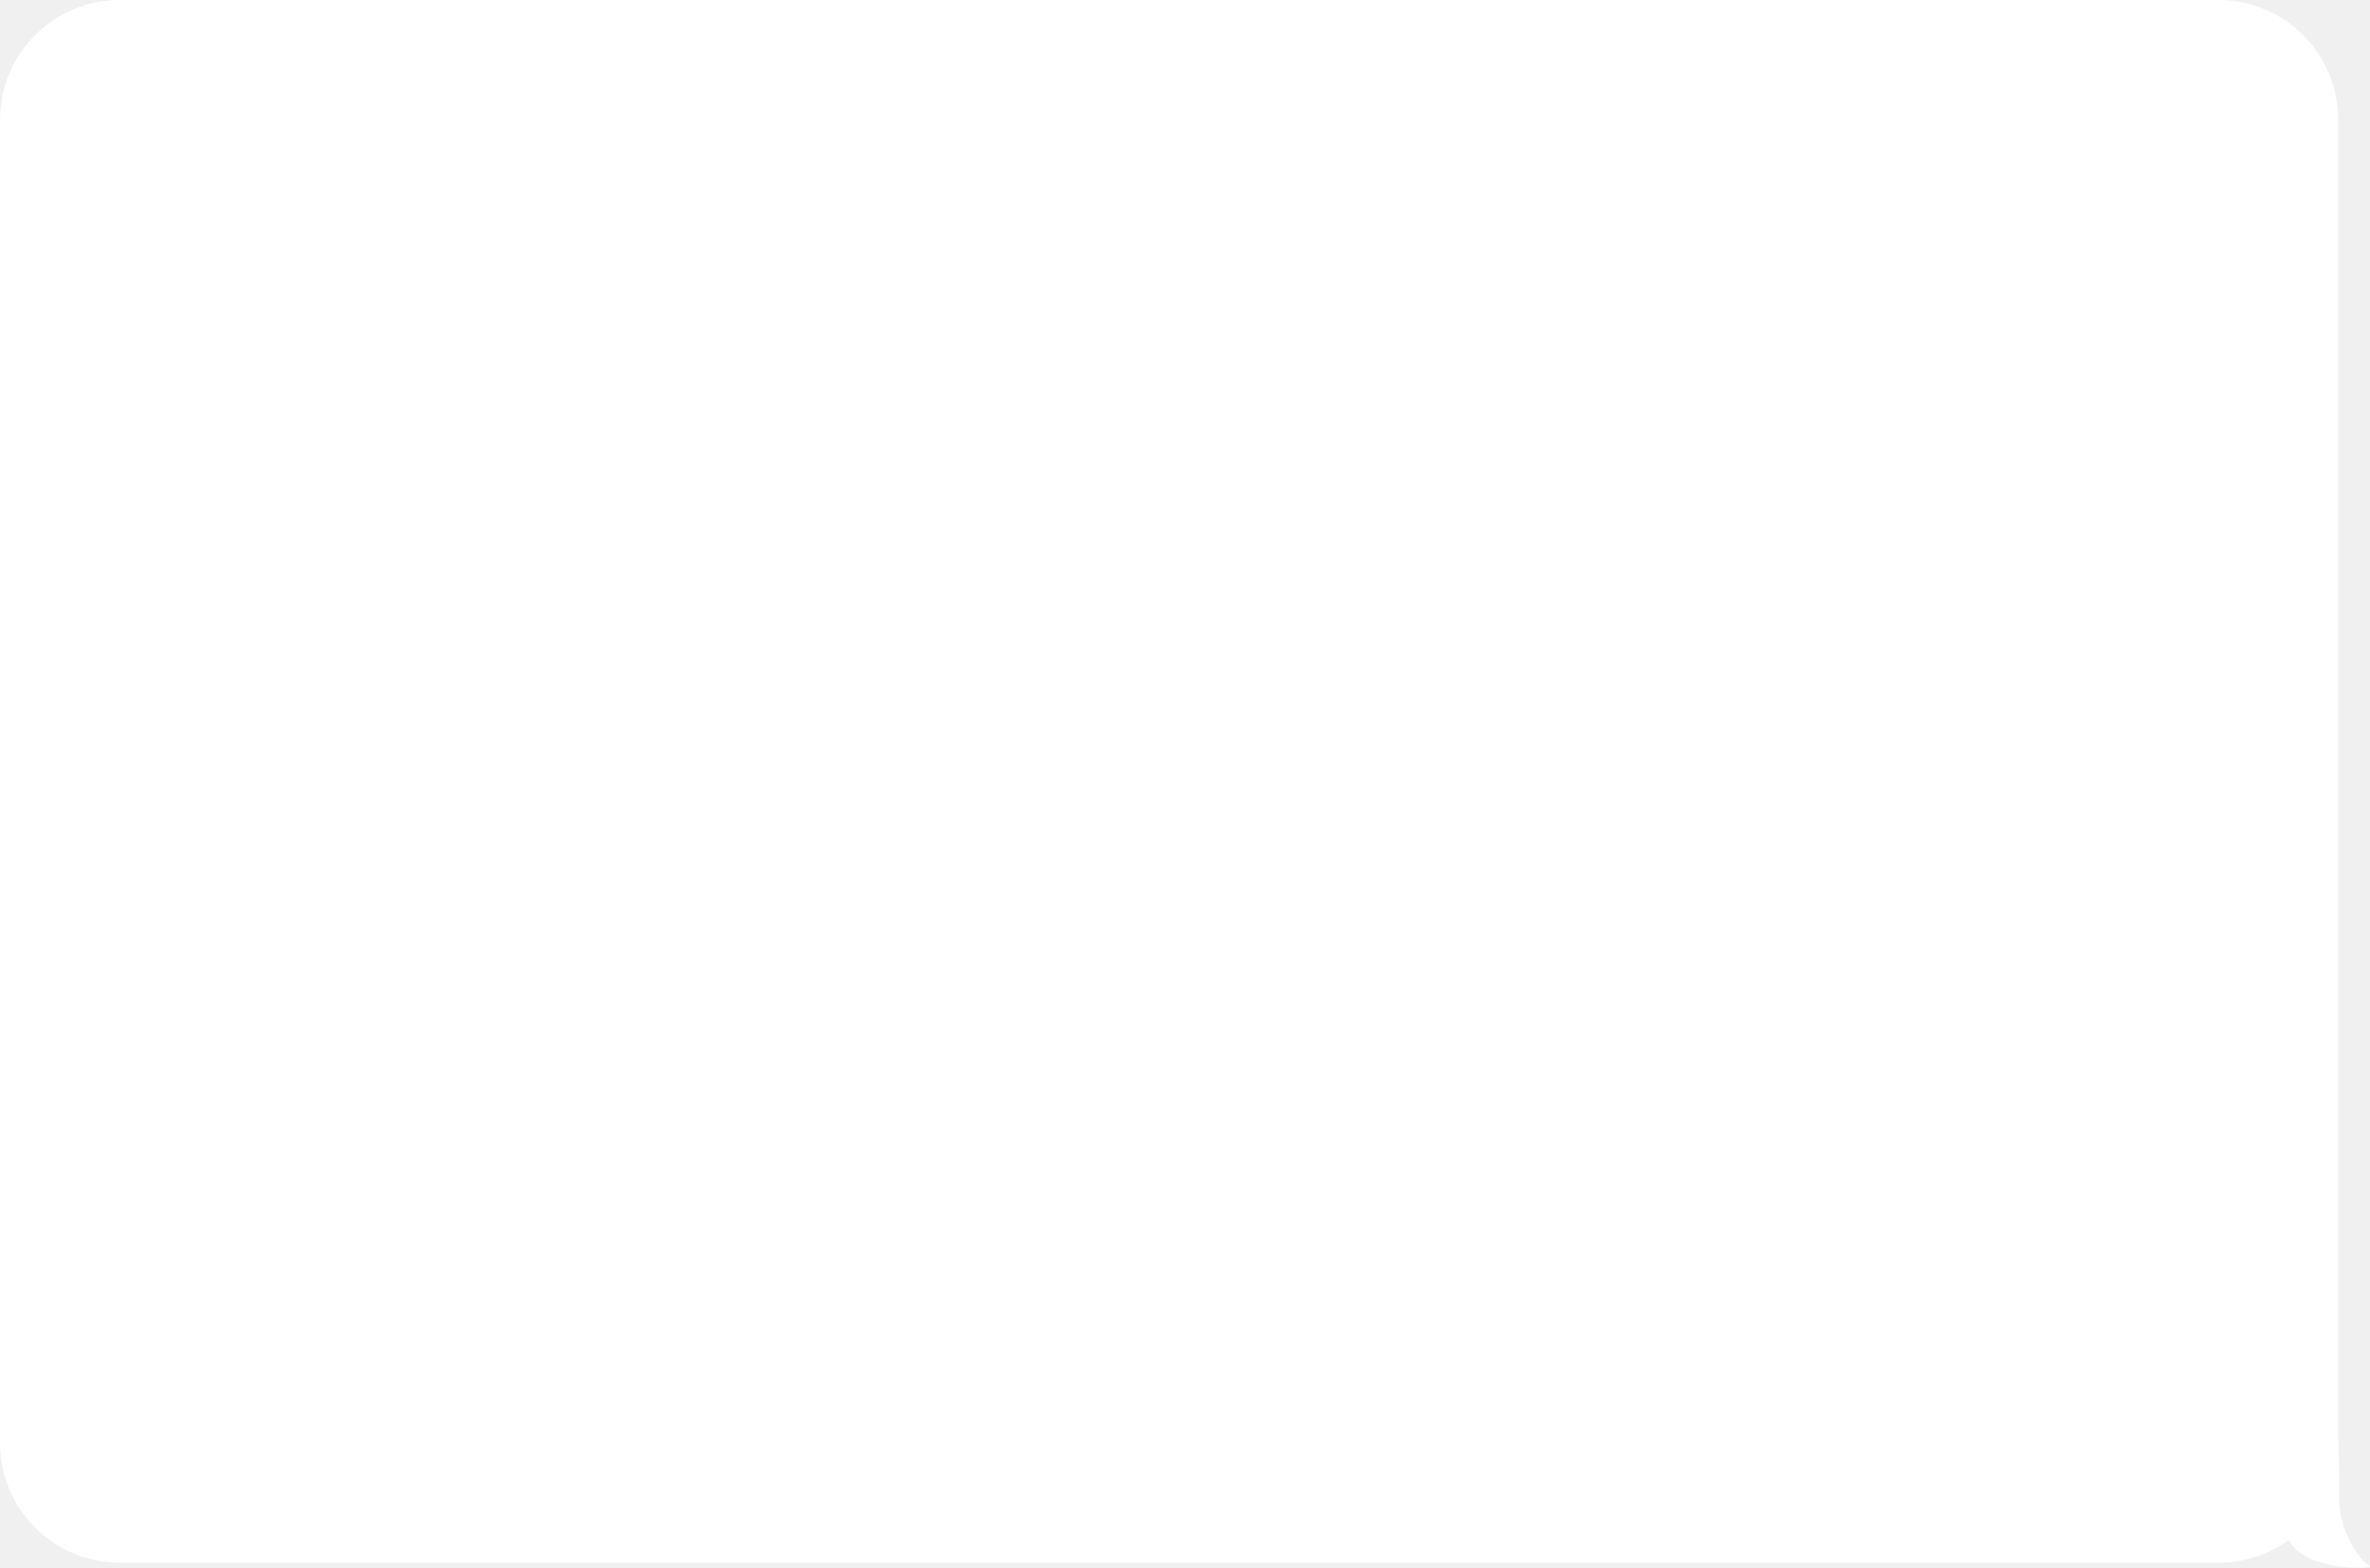
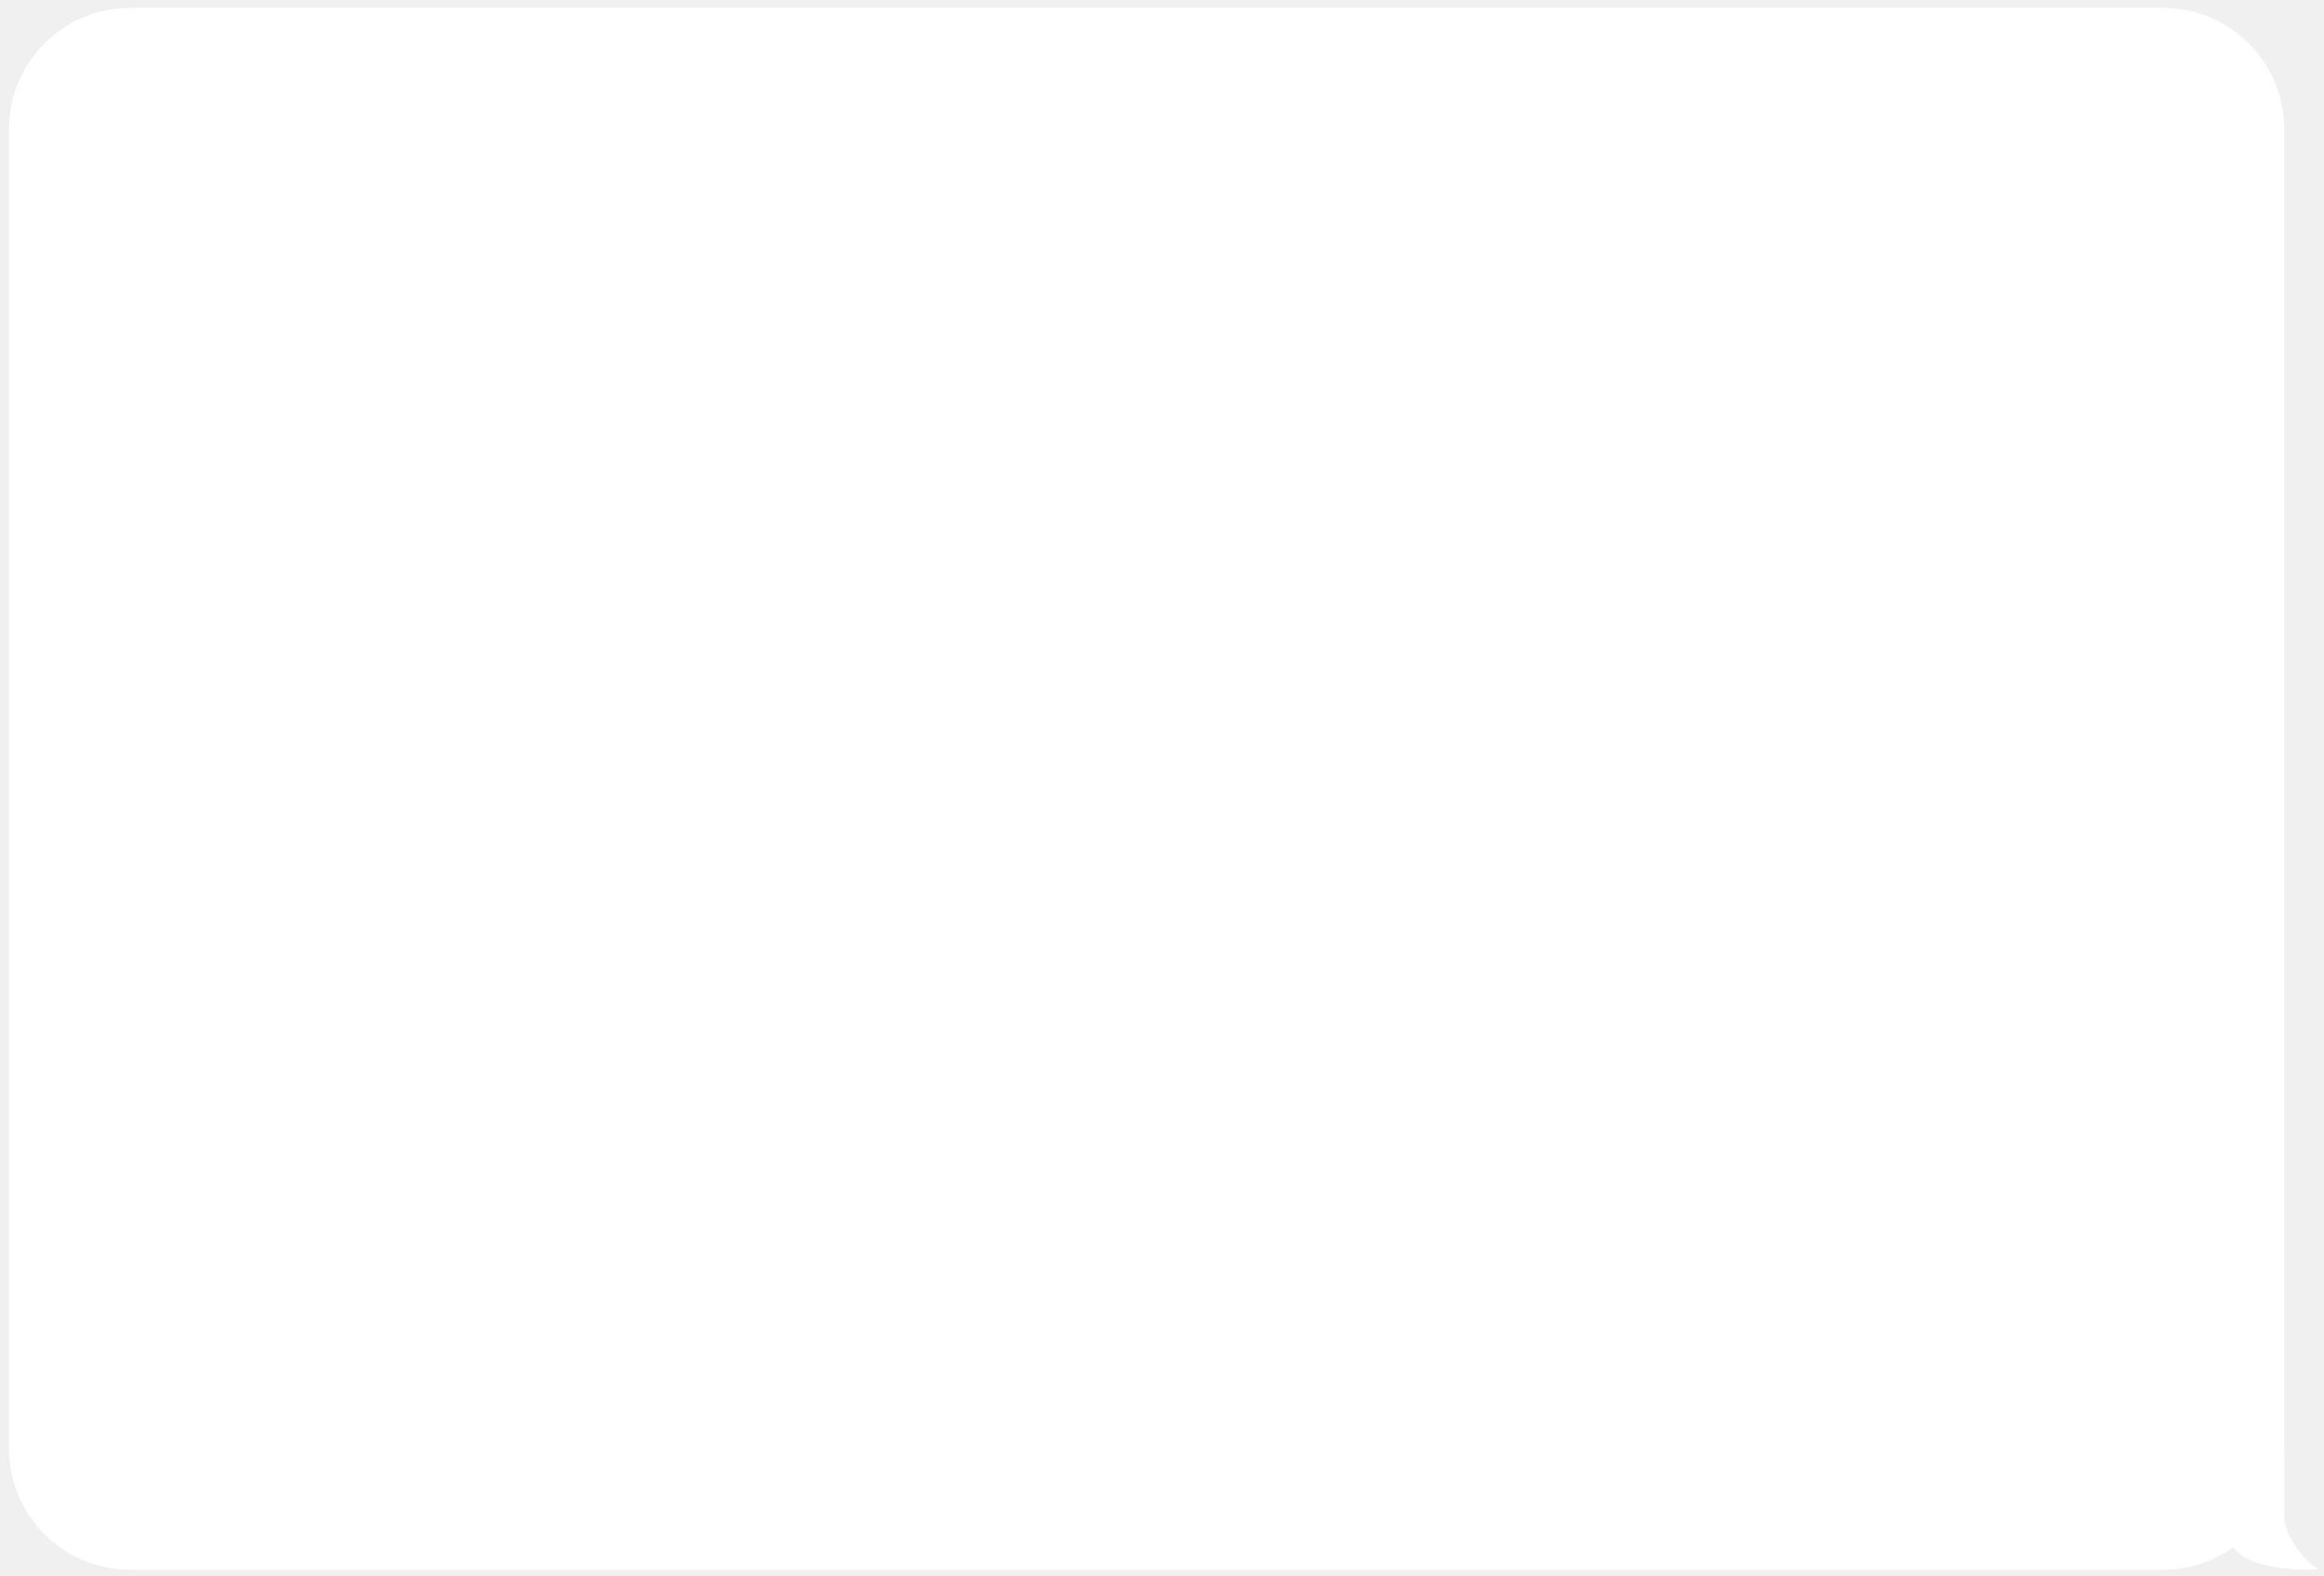
- <svg xmlns="http://www.w3.org/2000/svg" width="257" height="170" viewBox="0 0 257 170" fill="none">
-   <rect width="253.55" height="169.46" rx="13" fill="white" />
-   <path d="M256.891 169.739C255.921 169.393 253.658 165.843 253.658 162.813L253.658 160.216L253.581 156L250.79 161.138L248 166.276C248.808 170.605 258.103 170.172 256.891 169.739Z" fill="white" />
+ <svg xmlns="http://www.w3.org/2000/svg" width="239" height="162" viewBox="0 0 239 162" fill="none">
+   <path d="M13.405 161.397C6.512 161.397 0.925 155.81 0.925 148.917L0.925 13.289C0.925 6.397 6.512 0.809 13.405 0.809L222.437 0.809C229.33 0.809 234.917 6.397 234.917 13.289L234.917 148.917C234.917 155.81 229.33 161.397 222.437 161.397L13.405 161.397Z" fill="white" />
+   <path d="M238.288 161.225C237.54 160.961 234.907 158.22 234.907 155.91L234.906 153.93V149.375L229.455 158.447C230.079 161.747 239.224 161.555 238.288 161.225Z" fill="white" />
</svg>
